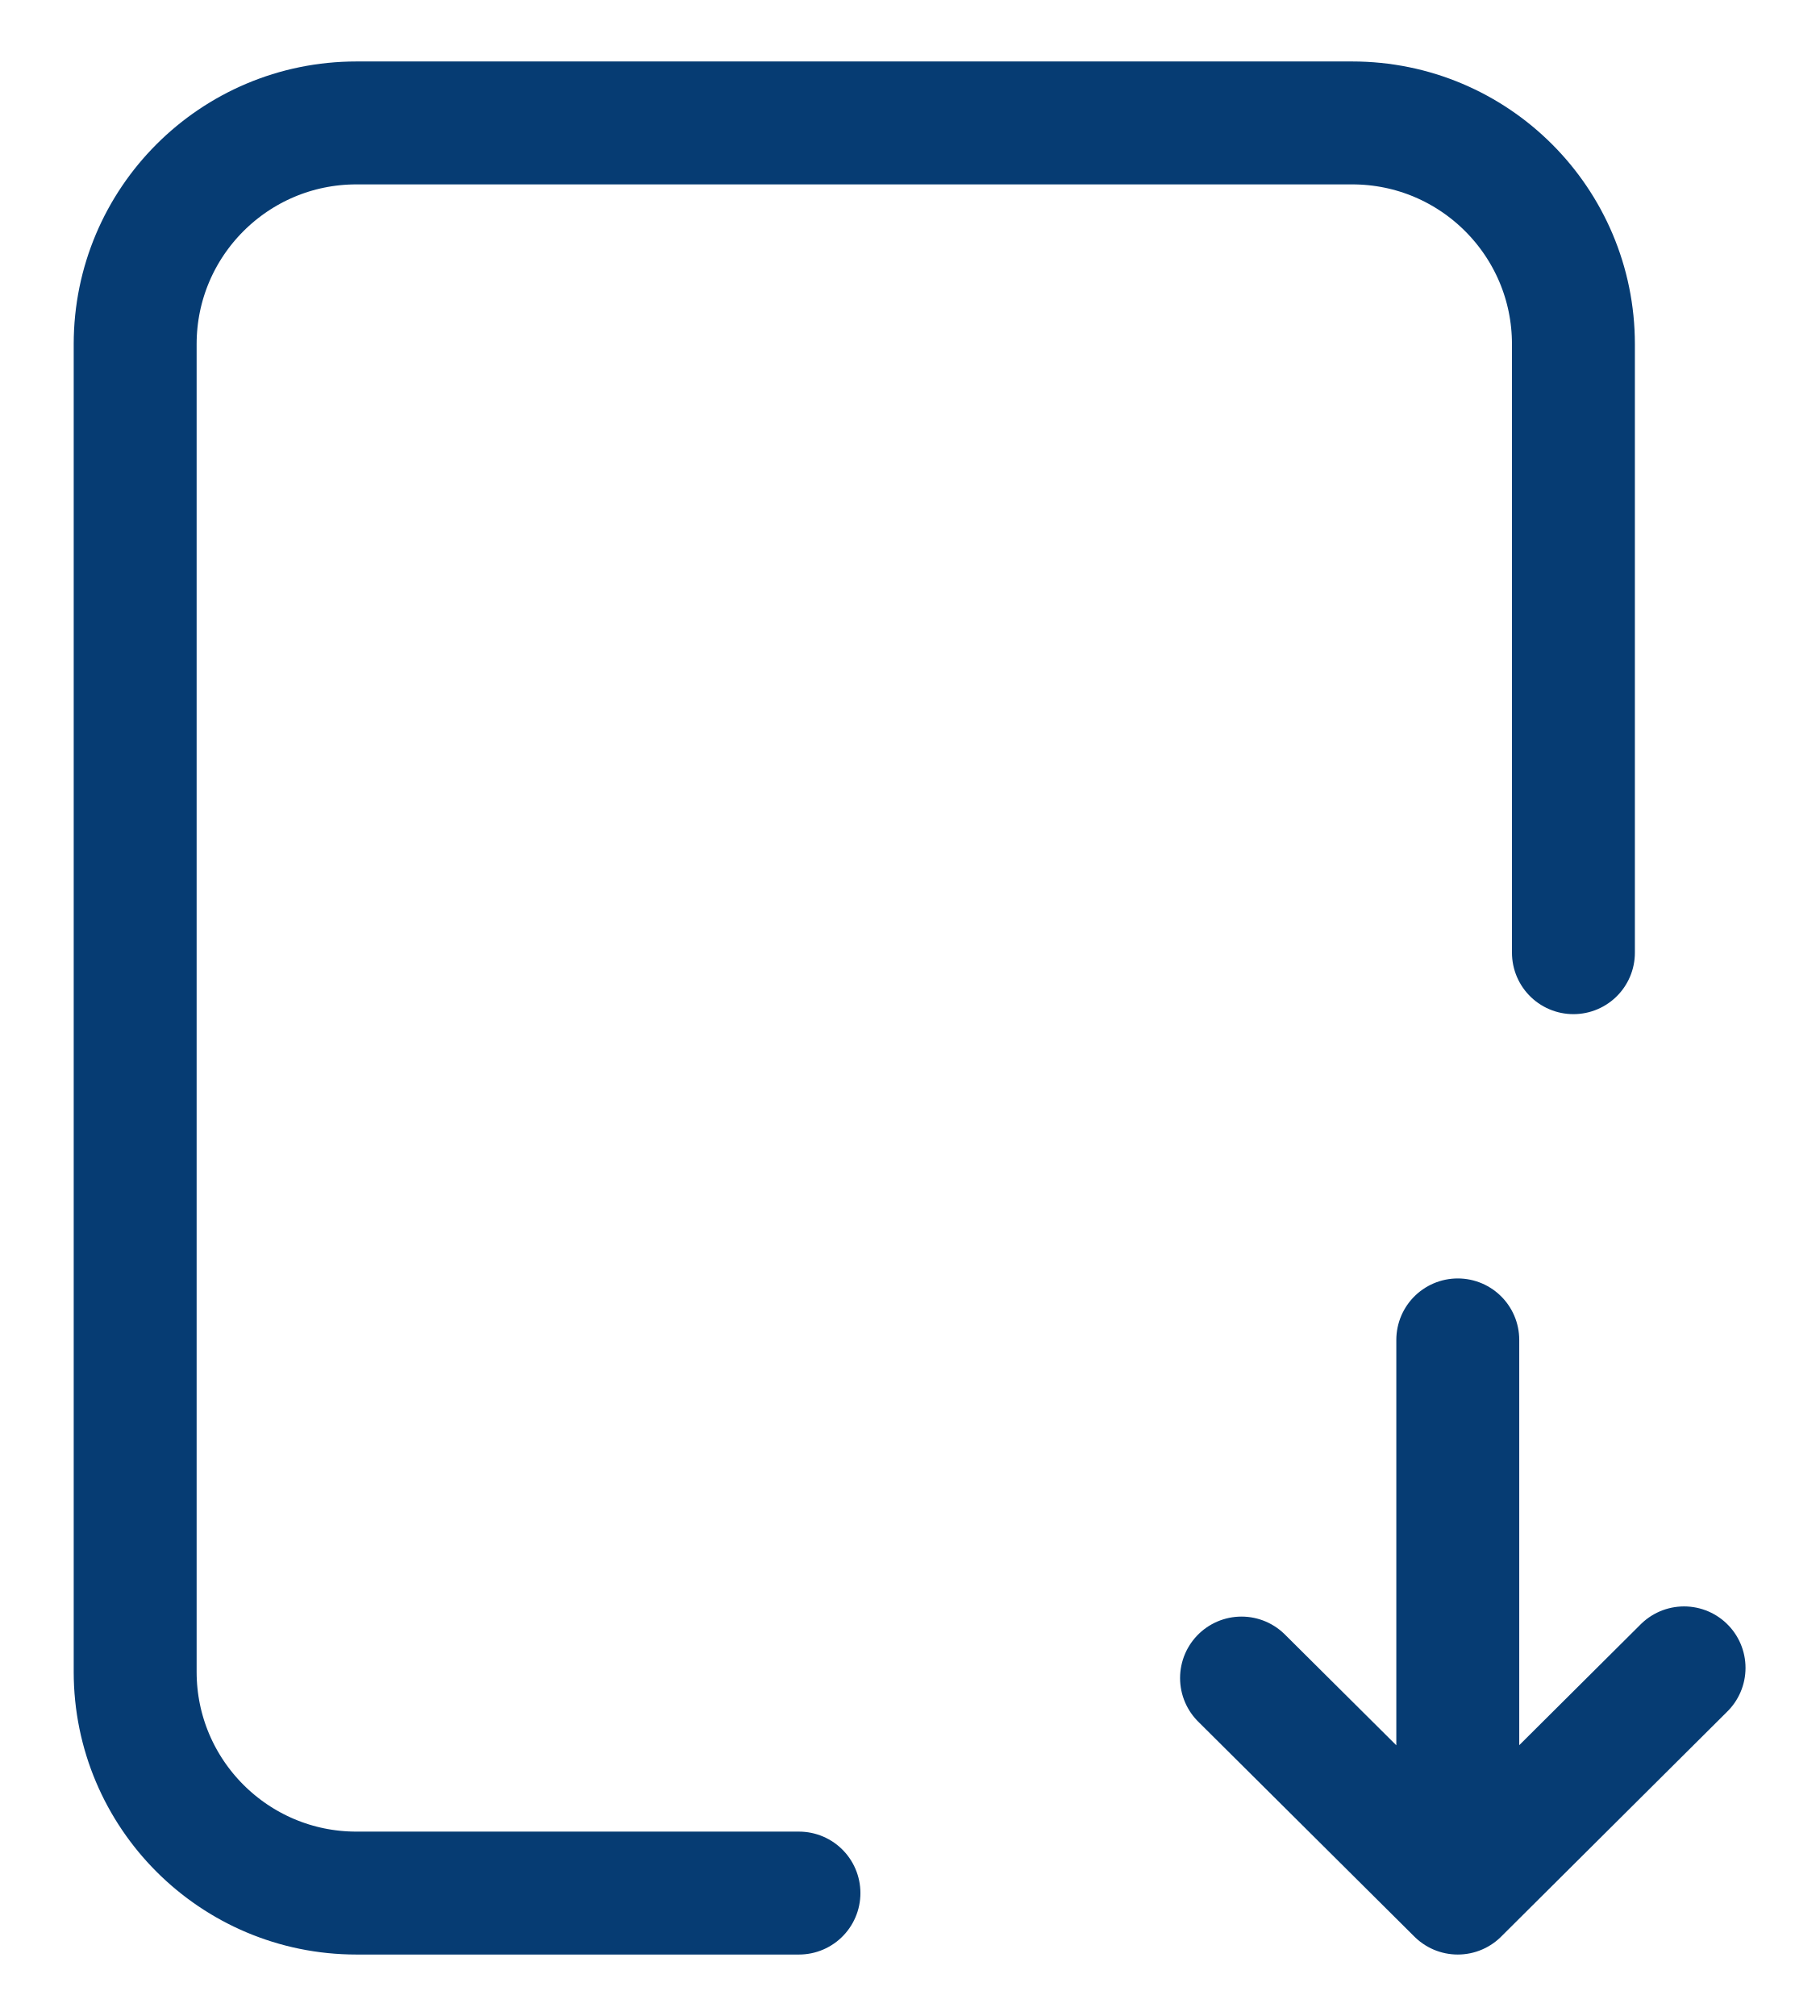
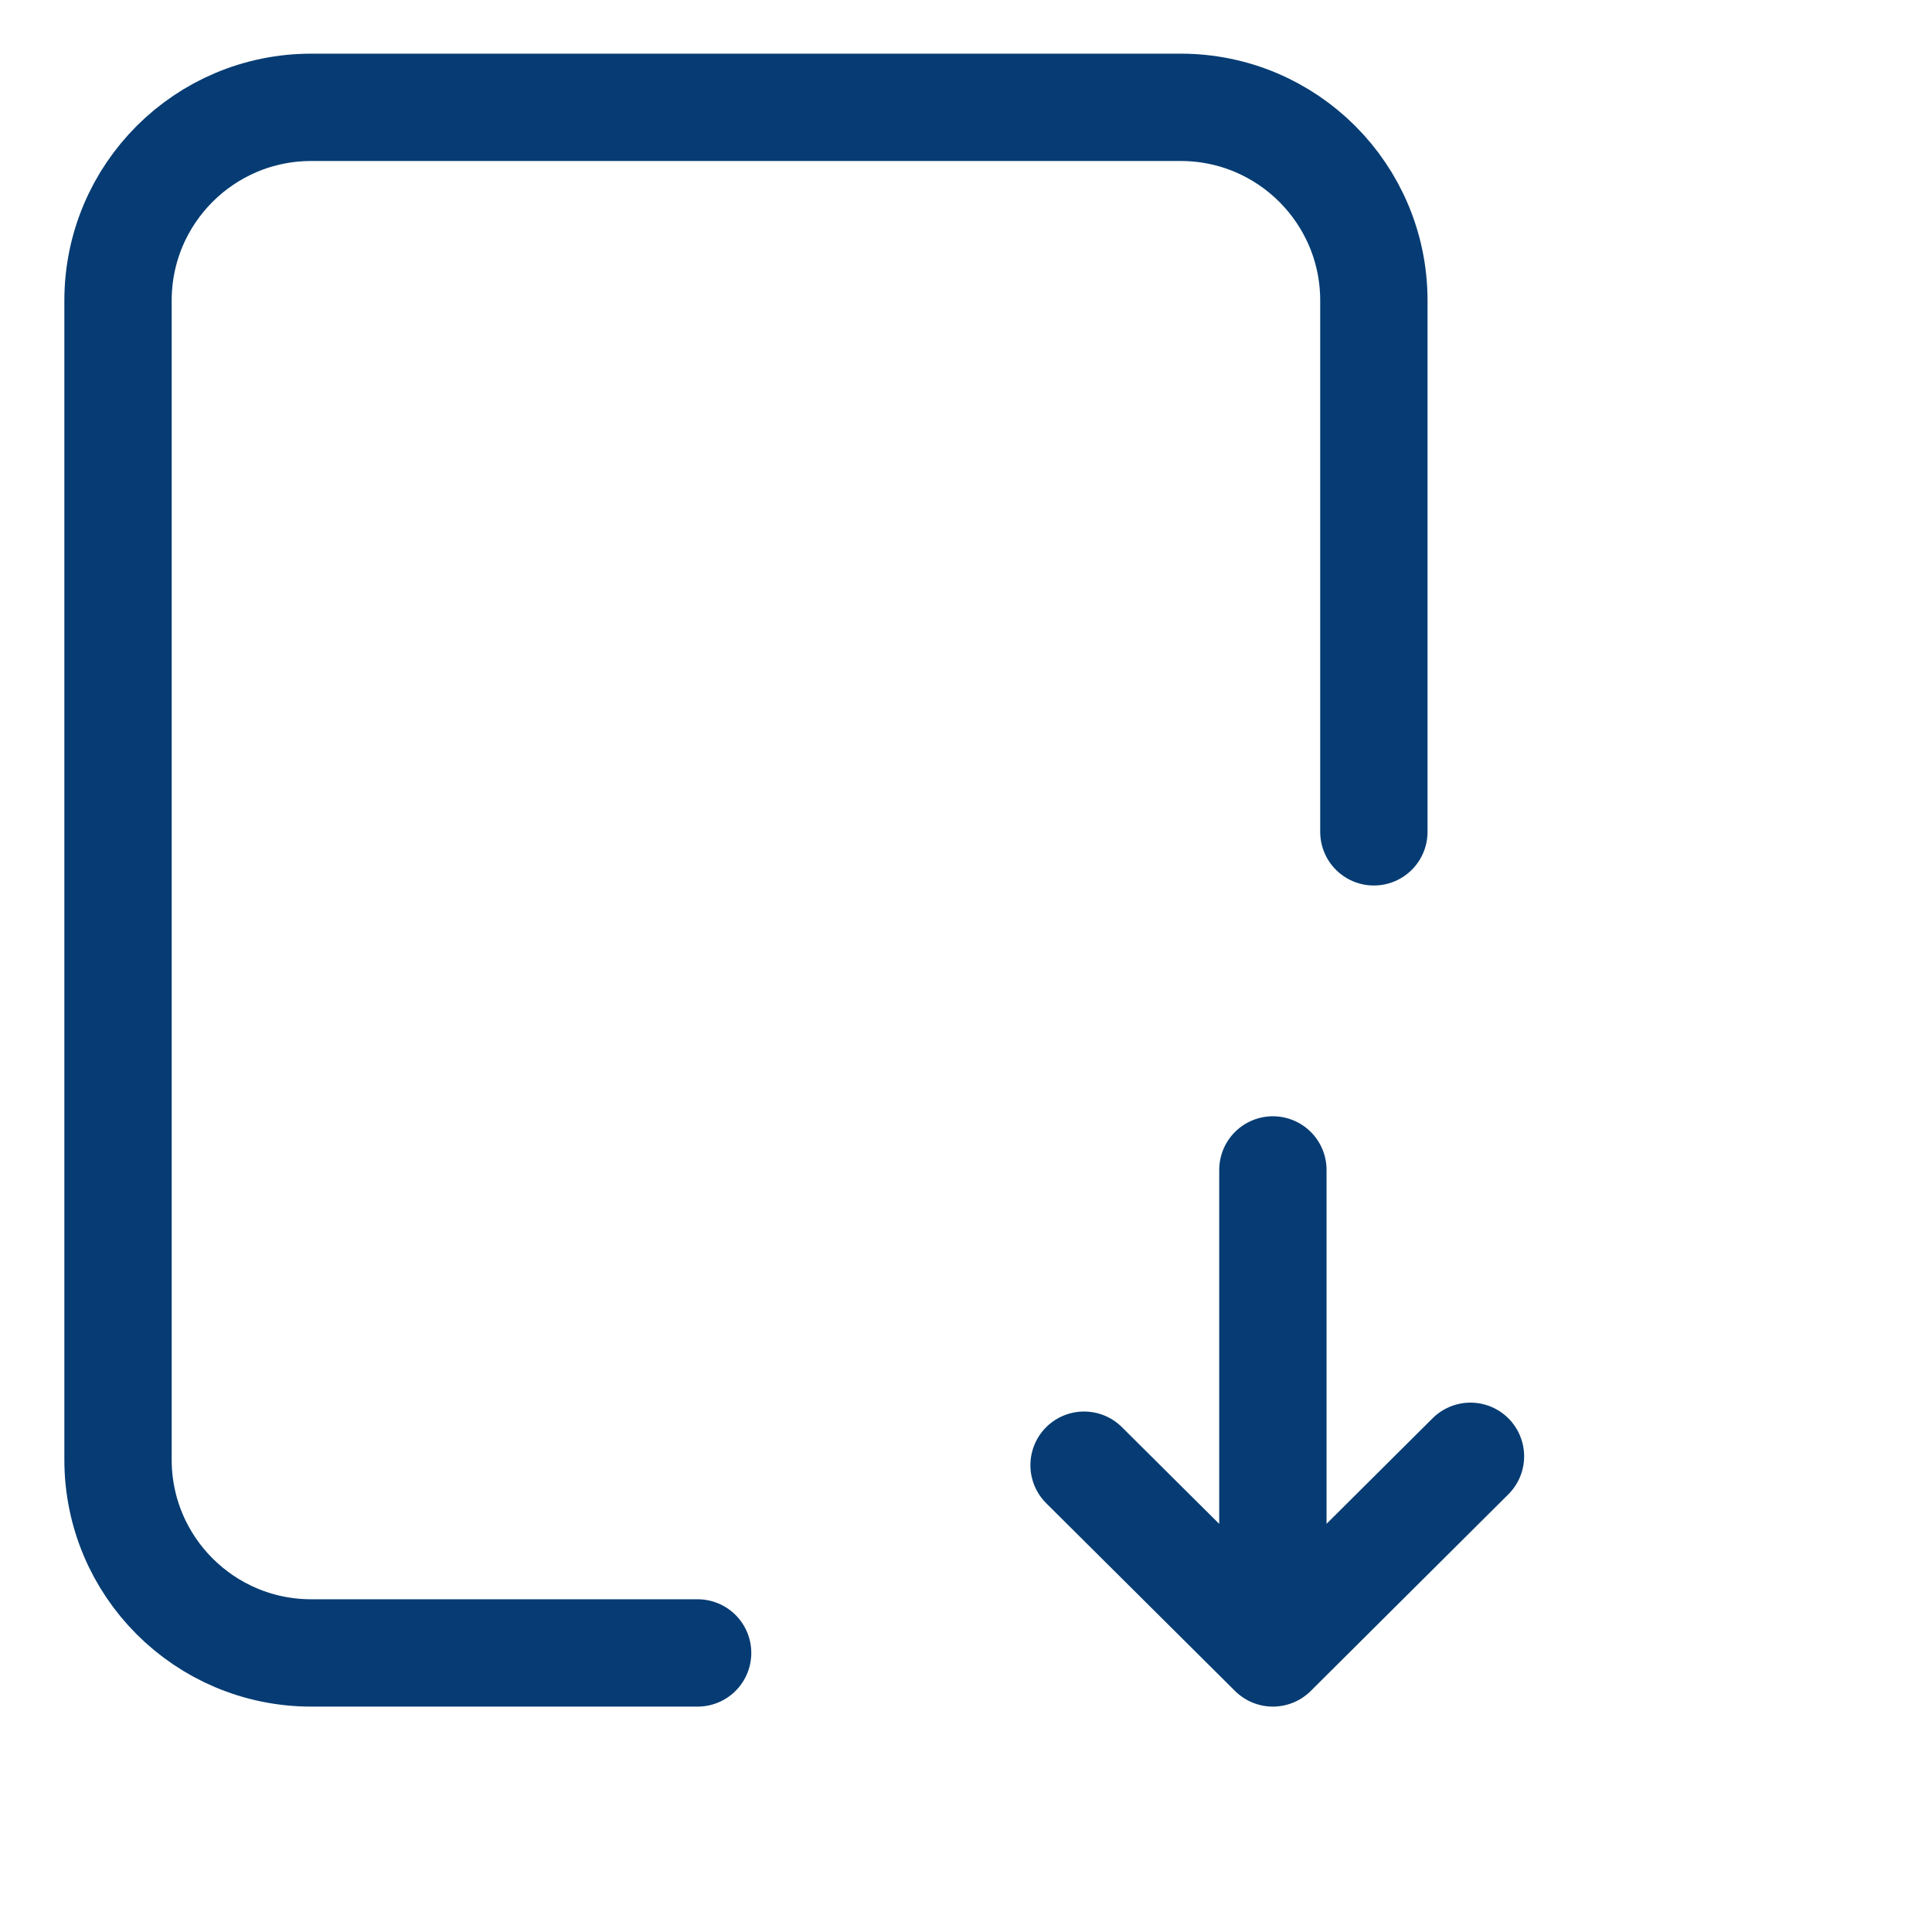
- <svg xmlns="http://www.w3.org/2000/svg" class="w-8 h-11" viewBox="0 0 37 41" fill="none">
+ <svg xmlns="http://www.w3.org/2000/svg" width="45" height="45" viewBox="0 0 45 45" fill="none">
  <path d="M16.249 38.5H7.249C4.764 38.5 2.749 36.485 2.749 34L2.749 7C2.749 4.514 4.764 2.5 7.249 2.5H27.5C29.985 2.5 32 4.514 32 7V19.375M34.25 33.92L29.648 38.5M29.648 38.5L25.25 34.127M29.648 38.5V27.25" stroke="#063C73" stroke-width="2.5" stroke-linecap="round" stroke-linejoin="round" />
</svg>
